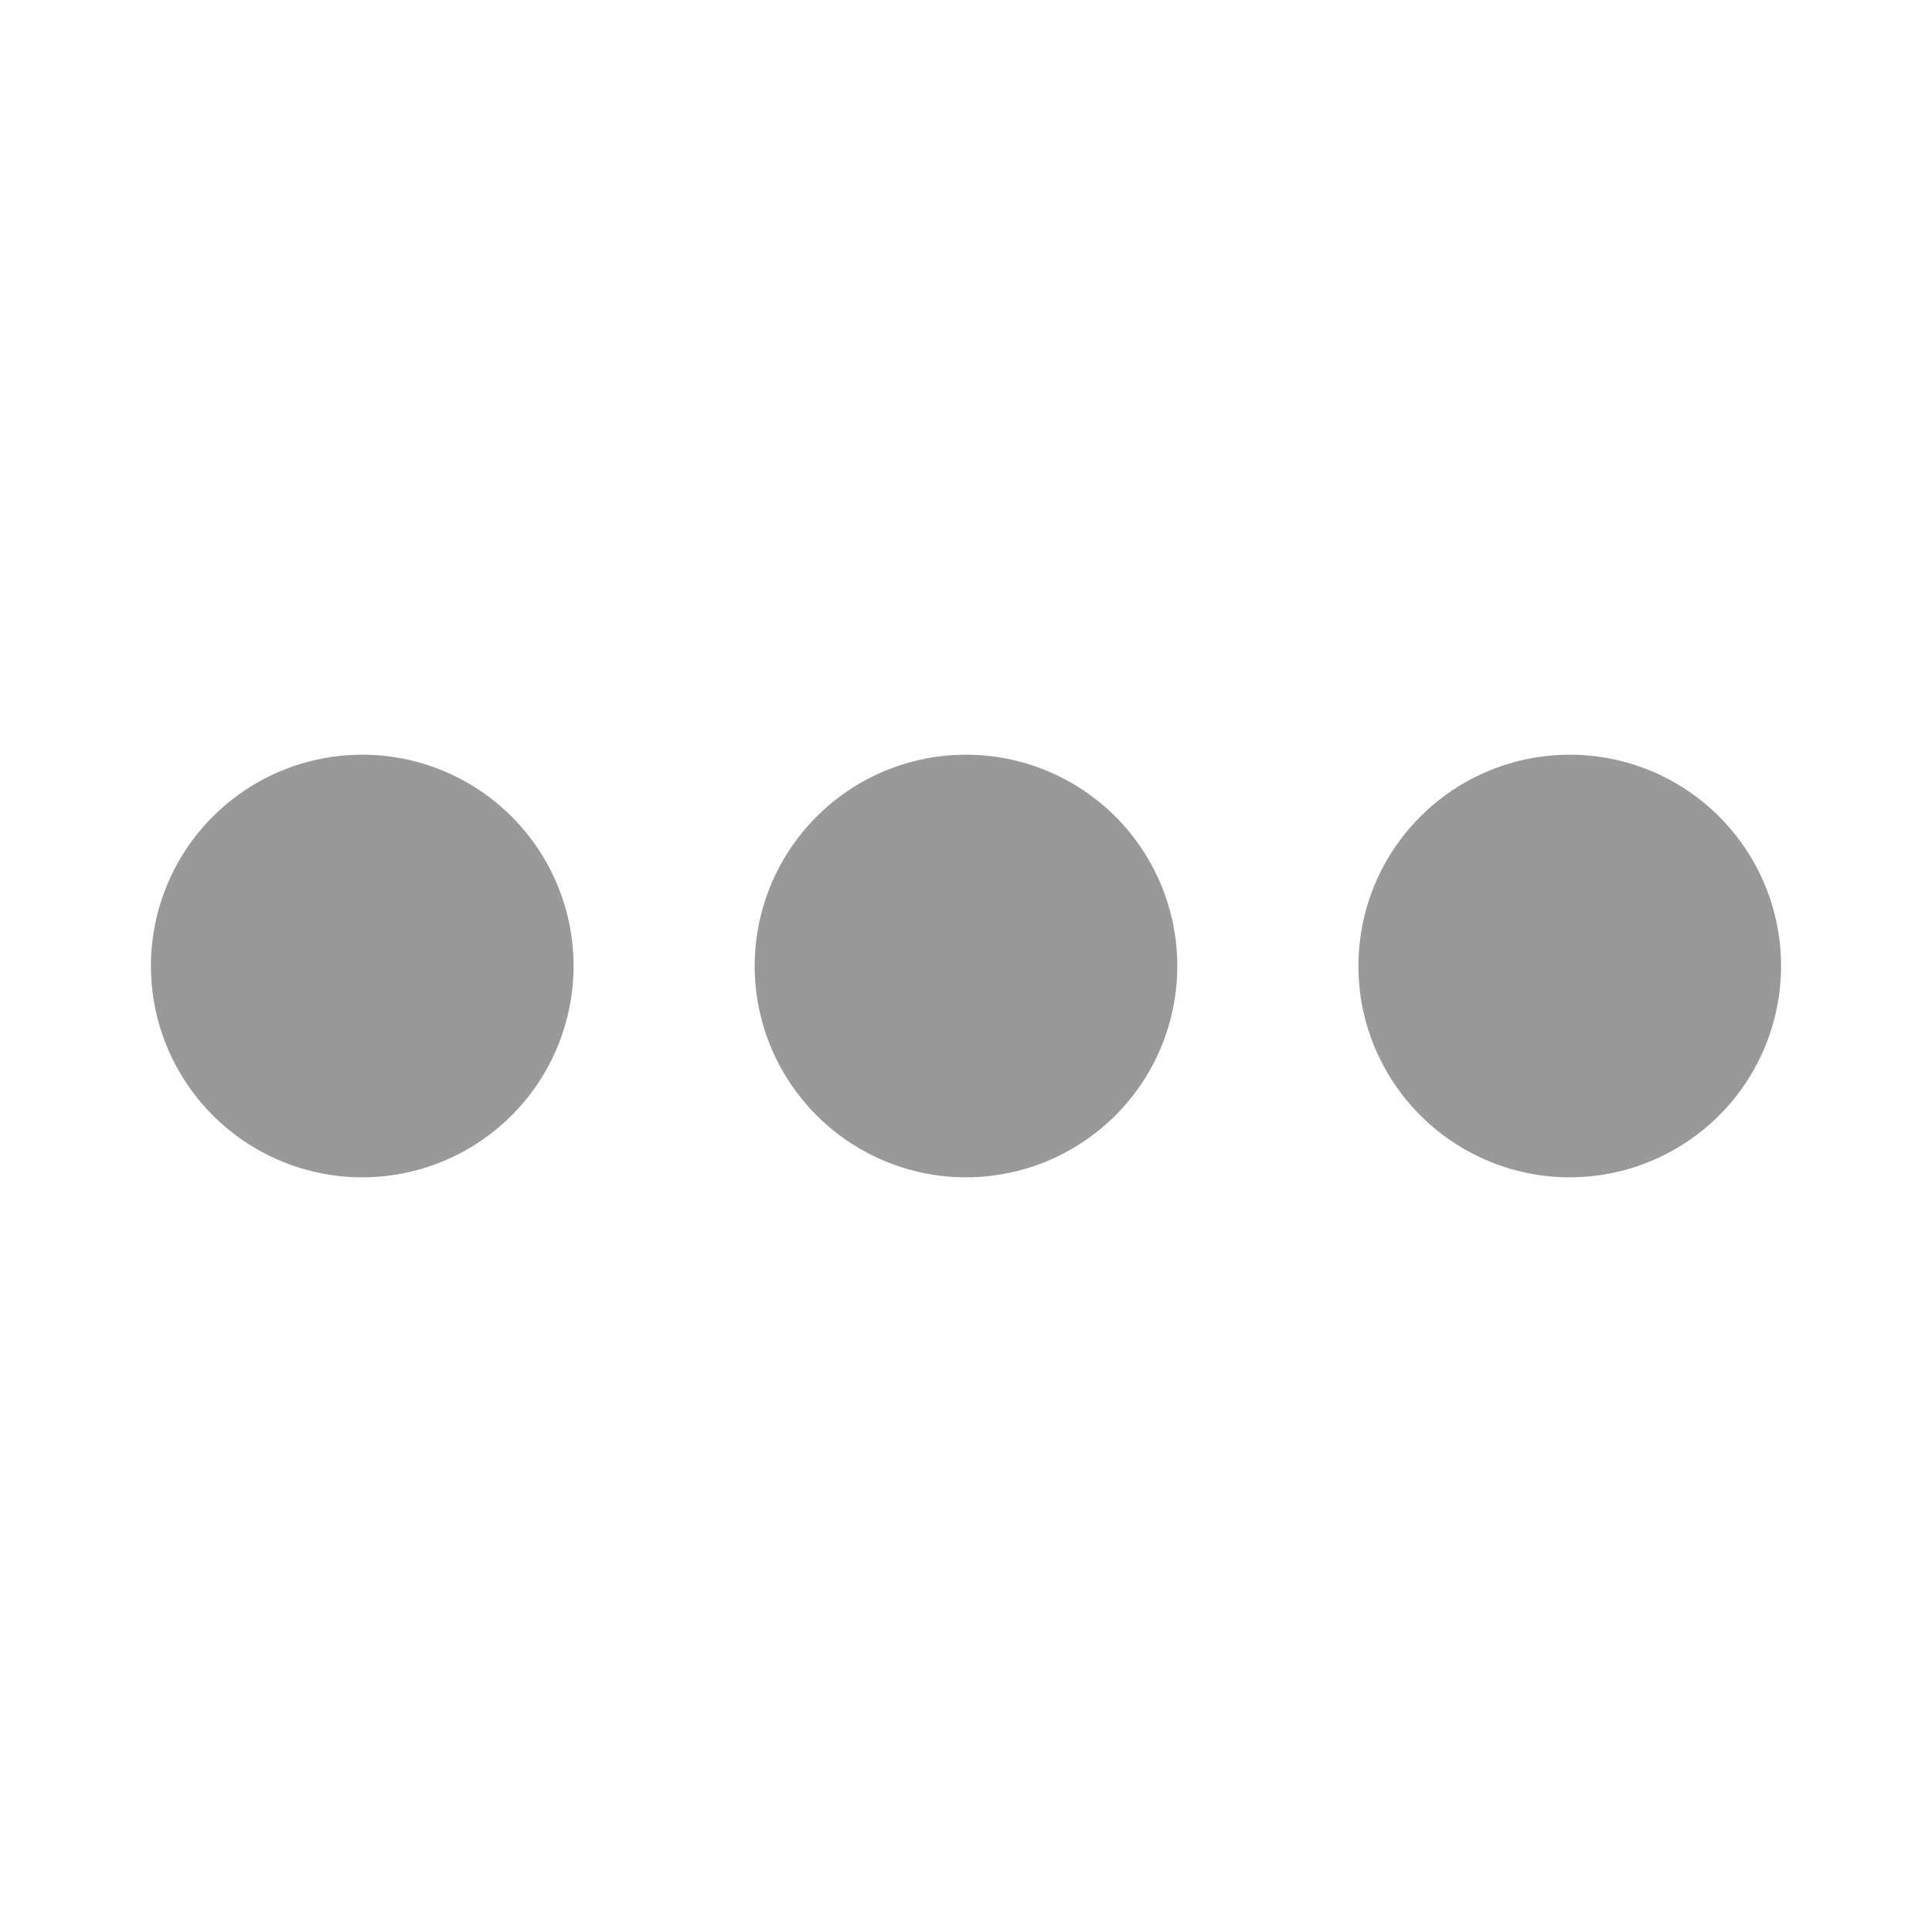
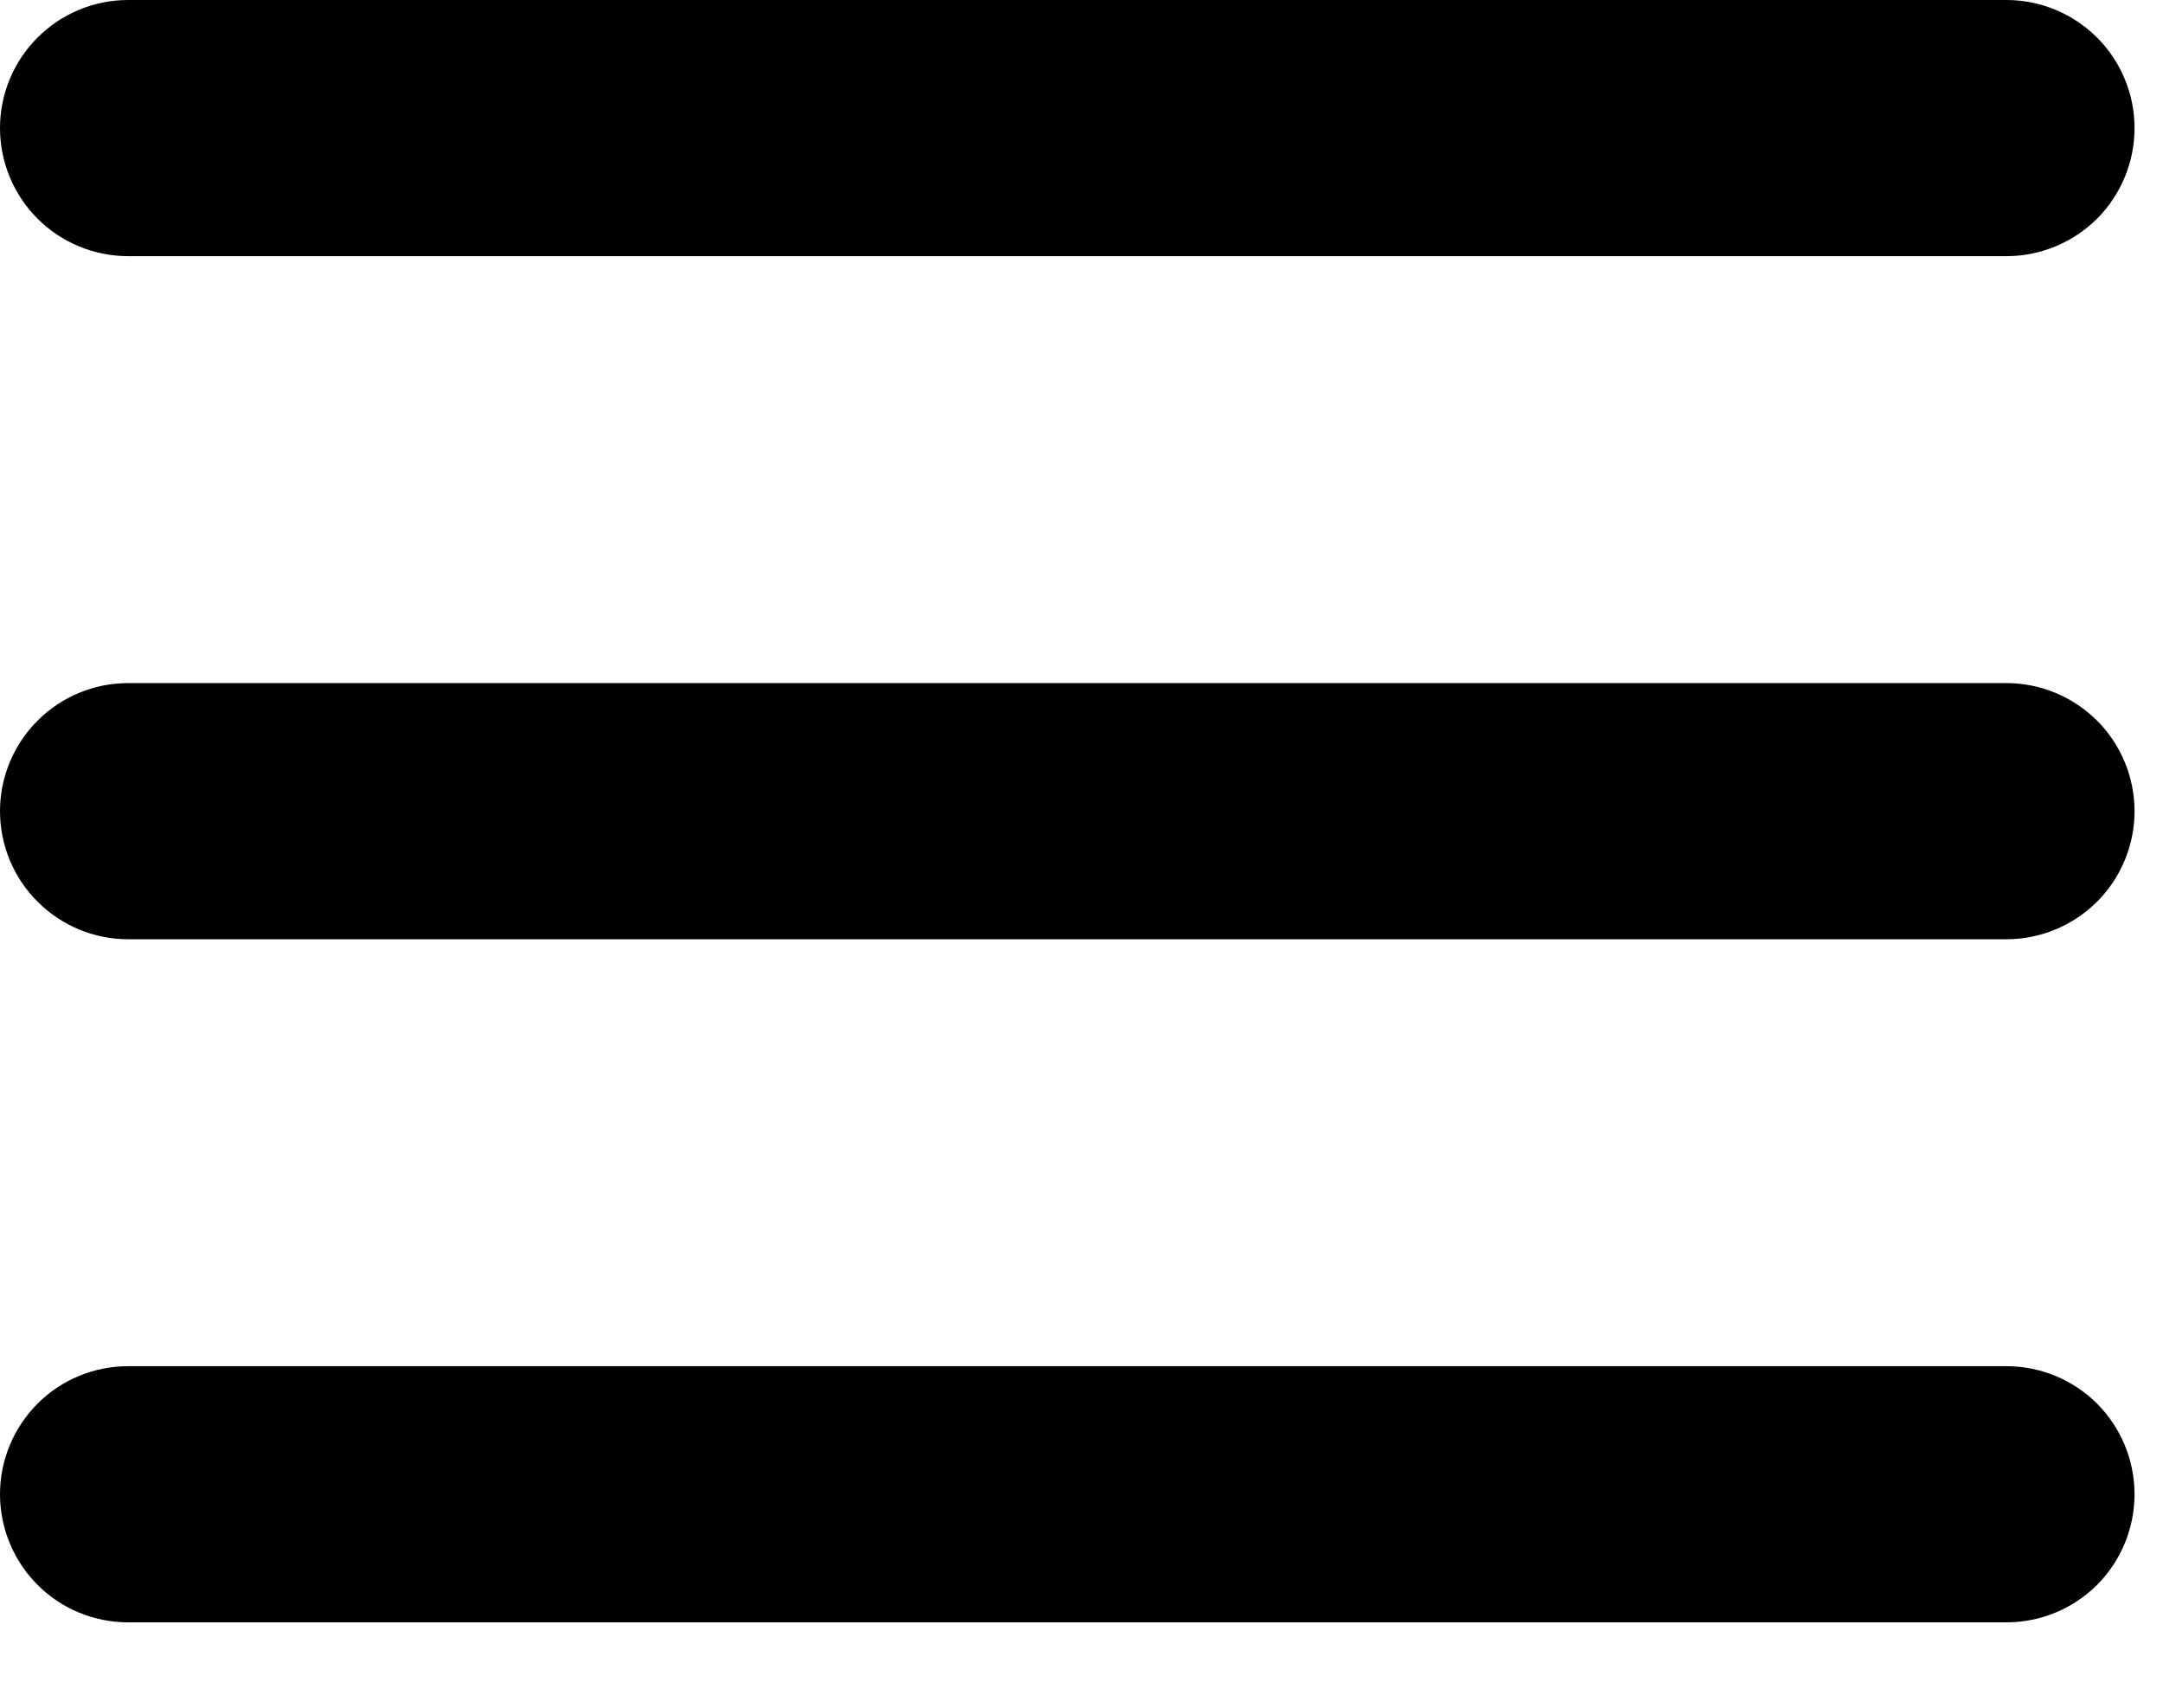
- <svg xmlns="http://www.w3.org/2000/svg" width="24" height="24" viewBox="0 0 24 24" fill="none">
-   <path d="M14.625 12C14.625 12.519 14.471 13.027 14.183 13.458C13.894 13.89 13.484 14.226 13.005 14.425C12.525 14.624 11.997 14.676 11.488 14.575C10.979 14.473 10.511 14.223 10.144 13.856C9.777 13.489 9.527 13.021 9.425 12.512C9.324 12.003 9.376 11.475 9.575 10.995C9.774 10.516 10.11 10.106 10.542 9.817C10.973 9.529 11.481 9.375 12 9.375C12.696 9.375 13.364 9.652 13.856 10.144C14.348 10.636 14.625 11.304 14.625 12ZM4.5 9.375C3.981 9.375 3.473 9.529 3.042 9.817C2.61 10.106 2.273 10.516 2.075 10.995C1.876 11.475 1.824 12.003 1.925 12.512C2.027 13.021 2.277 13.489 2.644 13.856C3.011 14.223 3.479 14.473 3.988 14.575C4.497 14.676 5.025 14.624 5.505 14.425C5.984 14.226 6.394 13.89 6.683 13.458C6.971 13.027 7.125 12.519 7.125 12C7.125 11.304 6.848 10.636 6.356 10.144C5.864 9.652 5.196 9.375 4.5 9.375ZM19.5 9.375C18.981 9.375 18.473 9.529 18.042 9.817C17.61 10.106 17.273 10.516 17.075 10.995C16.876 11.475 16.824 12.003 16.925 12.512C17.027 13.021 17.277 13.489 17.644 13.856C18.011 14.223 18.479 14.473 18.988 14.575C19.497 14.676 20.025 14.624 20.505 14.425C20.984 14.226 21.394 13.89 21.683 13.458C21.971 13.027 22.125 12.519 22.125 12C22.125 11.655 22.057 11.314 21.925 10.995C21.793 10.677 21.6 10.388 21.356 10.144C21.112 9.9 20.823 9.707 20.505 9.575C20.186 9.443 19.845 9.375 19.5 9.375Z" fill="black" fill-opacity="0.4" />
+ <svg xmlns="http://www.w3.org/2000/svg" width="19" height="15" viewBox="0 0 19 15" fill="none">
+   <path d="M18.75 7.125C18.75 7.423 18.631 7.71 18.421 7.92C18.209 8.131 17.923 8.25 17.625 8.25H1.125C0.827 8.25 0.54 8.131 0.33 7.92C0.119 7.71 0 7.423 0 7.125C0 6.827 0.119 6.54 0.33 6.33C0.54 6.119 0.827 6 1.125 6H17.625C17.923 6 18.209 6.119 18.421 6.33C18.631 6.54 18.75 6.827 18.75 7.125ZM1.125 2.25H17.625C17.923 2.25 18.209 2.131 18.421 1.921C18.631 1.71 18.75 1.423 18.75 1.125C18.75 0.827 18.631 0.54 18.421 0.33C18.209 0.119 17.923 0 17.625 0H1.125C0.827 0 0.54 0.119 0.33 0.33C0.119 0.54 0 0.827 0 1.125C0 1.423 0.119 1.71 0.33 1.921C0.54 2.131 0.827 2.25 1.125 2.25ZM17.625 12H1.125C0.827 12 0.54 12.118 0.33 12.329C0.119 12.54 0 12.827 0 13.125C0 13.423 0.119 13.71 0.33 13.921C0.54 14.132 0.827 14.25 1.125 14.25H17.625C17.923 14.25 18.209 14.132 18.421 13.921C18.631 13.71 18.75 13.423 18.75 13.125C18.75 12.827 18.631 12.54 18.421 12.329C18.209 12.118 17.923 12 17.625 12Z" fill="black" />
</svg>
